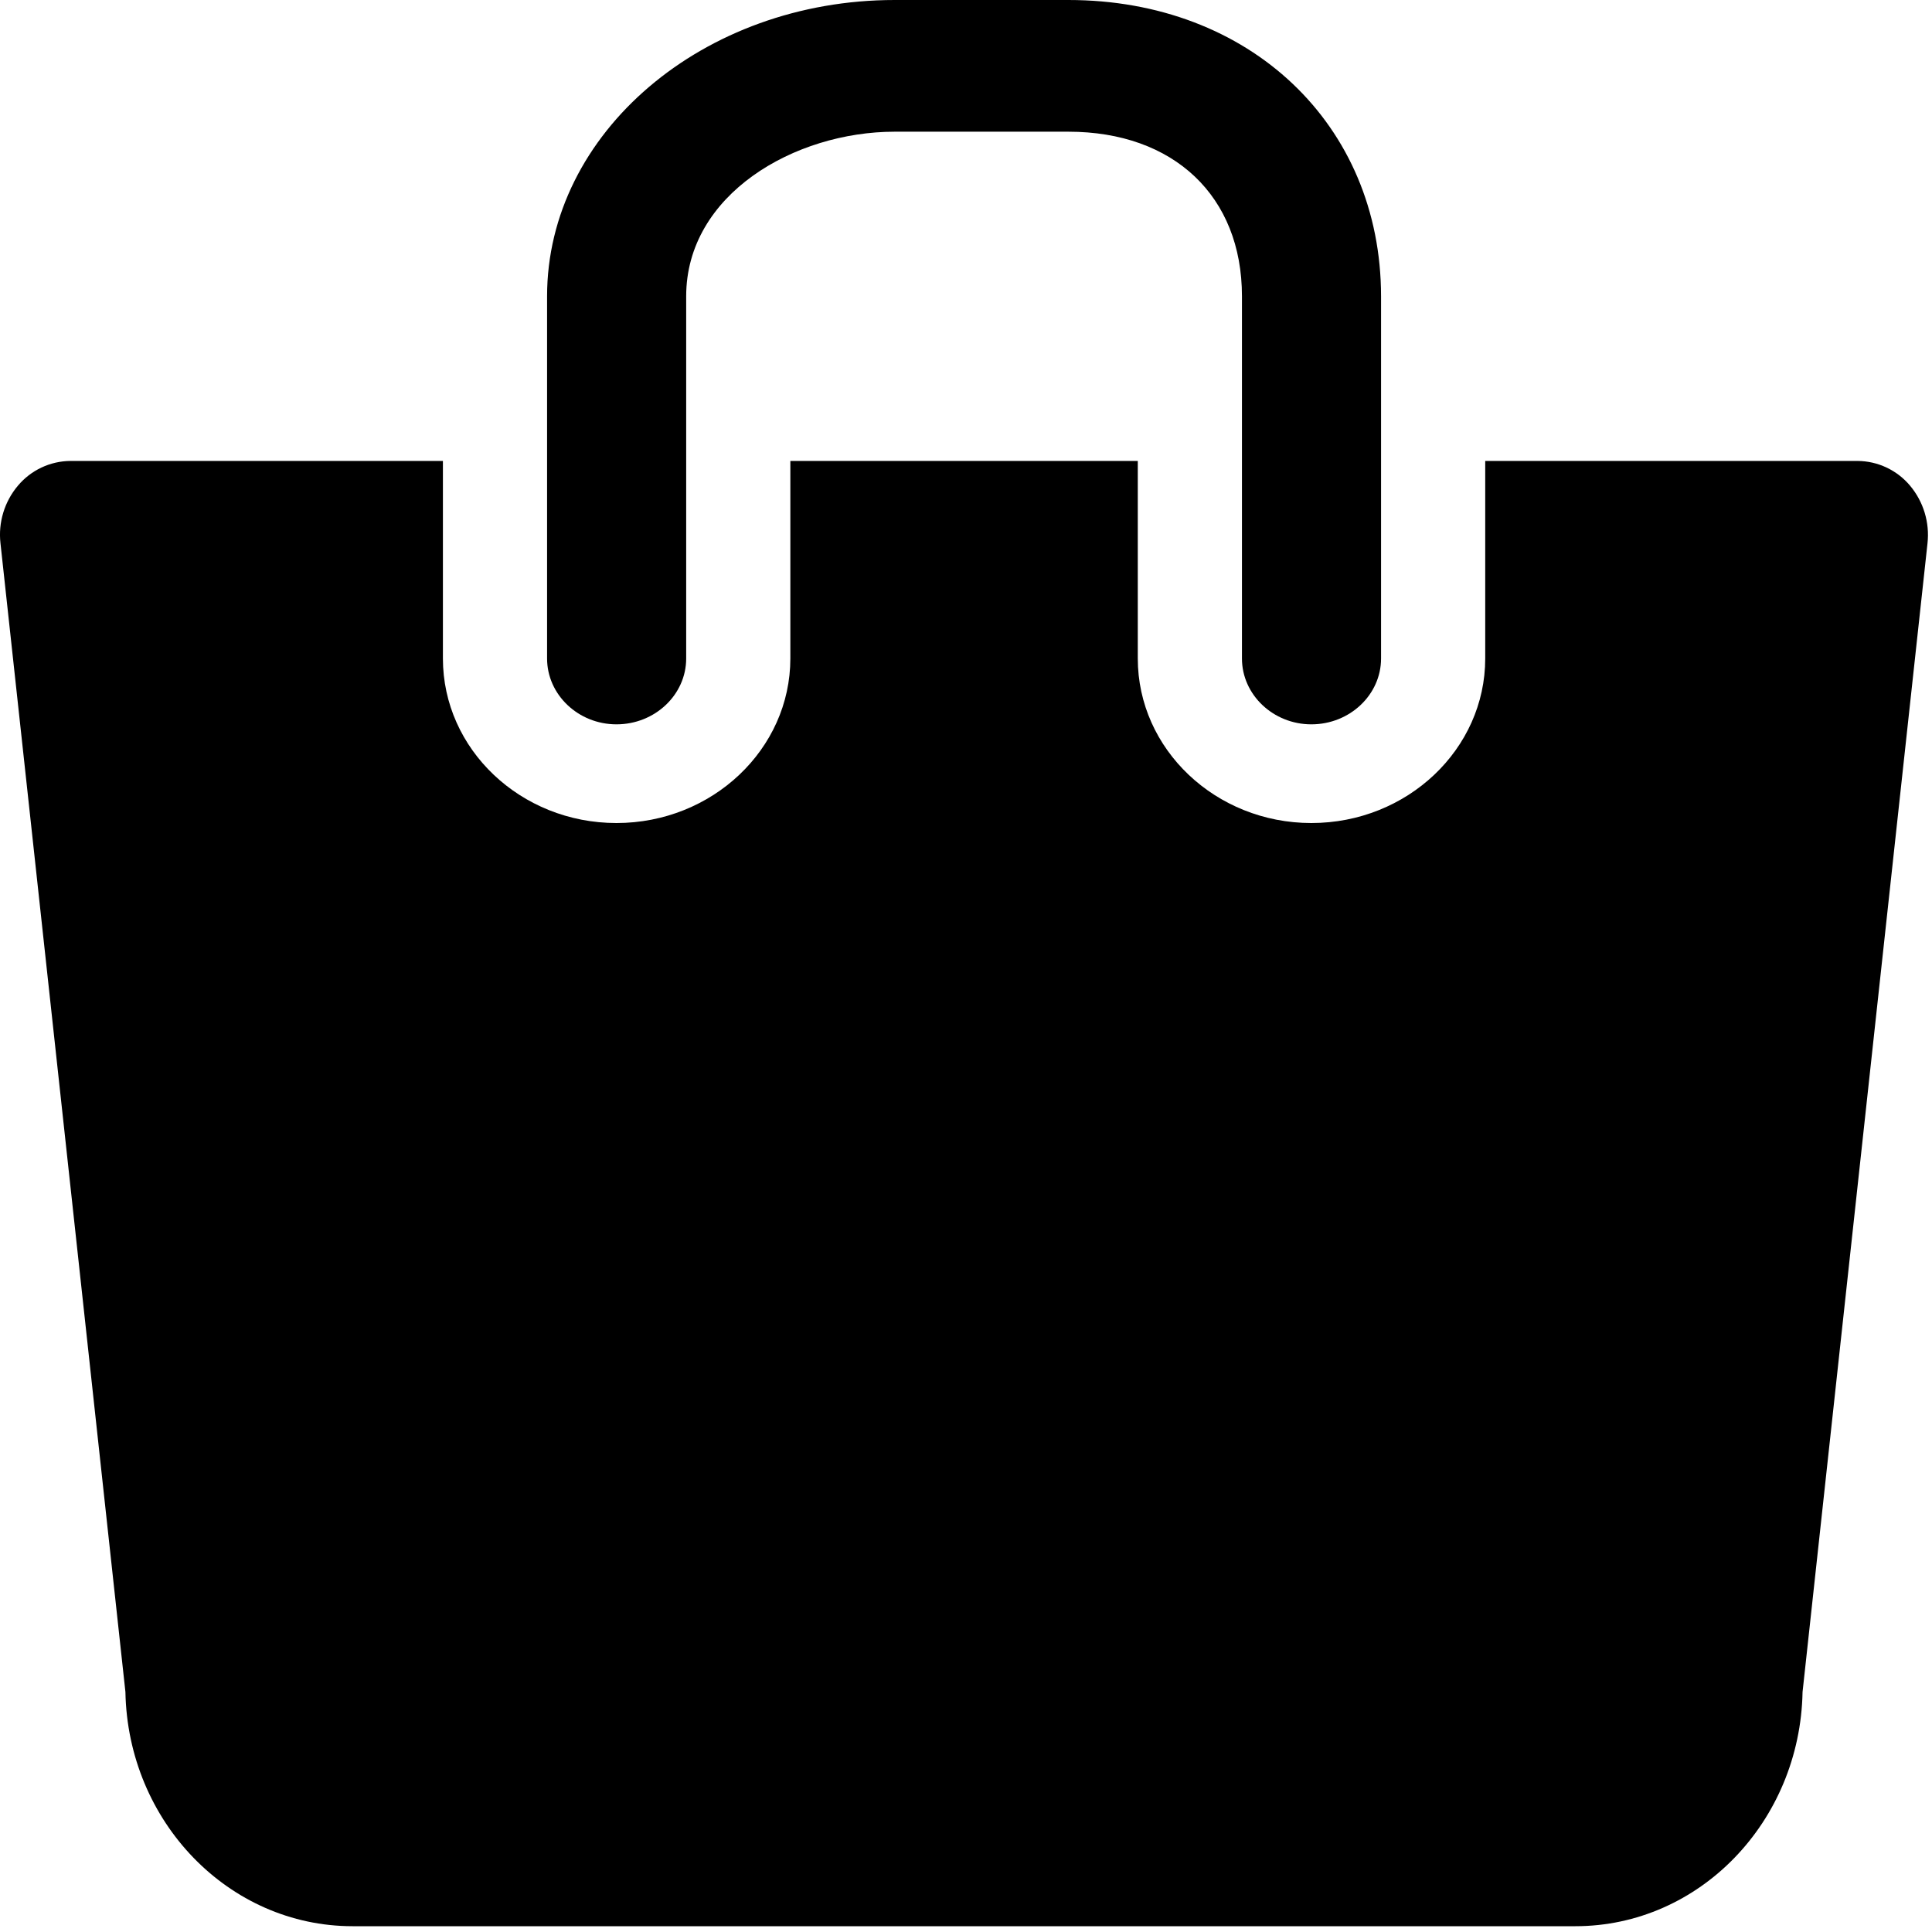
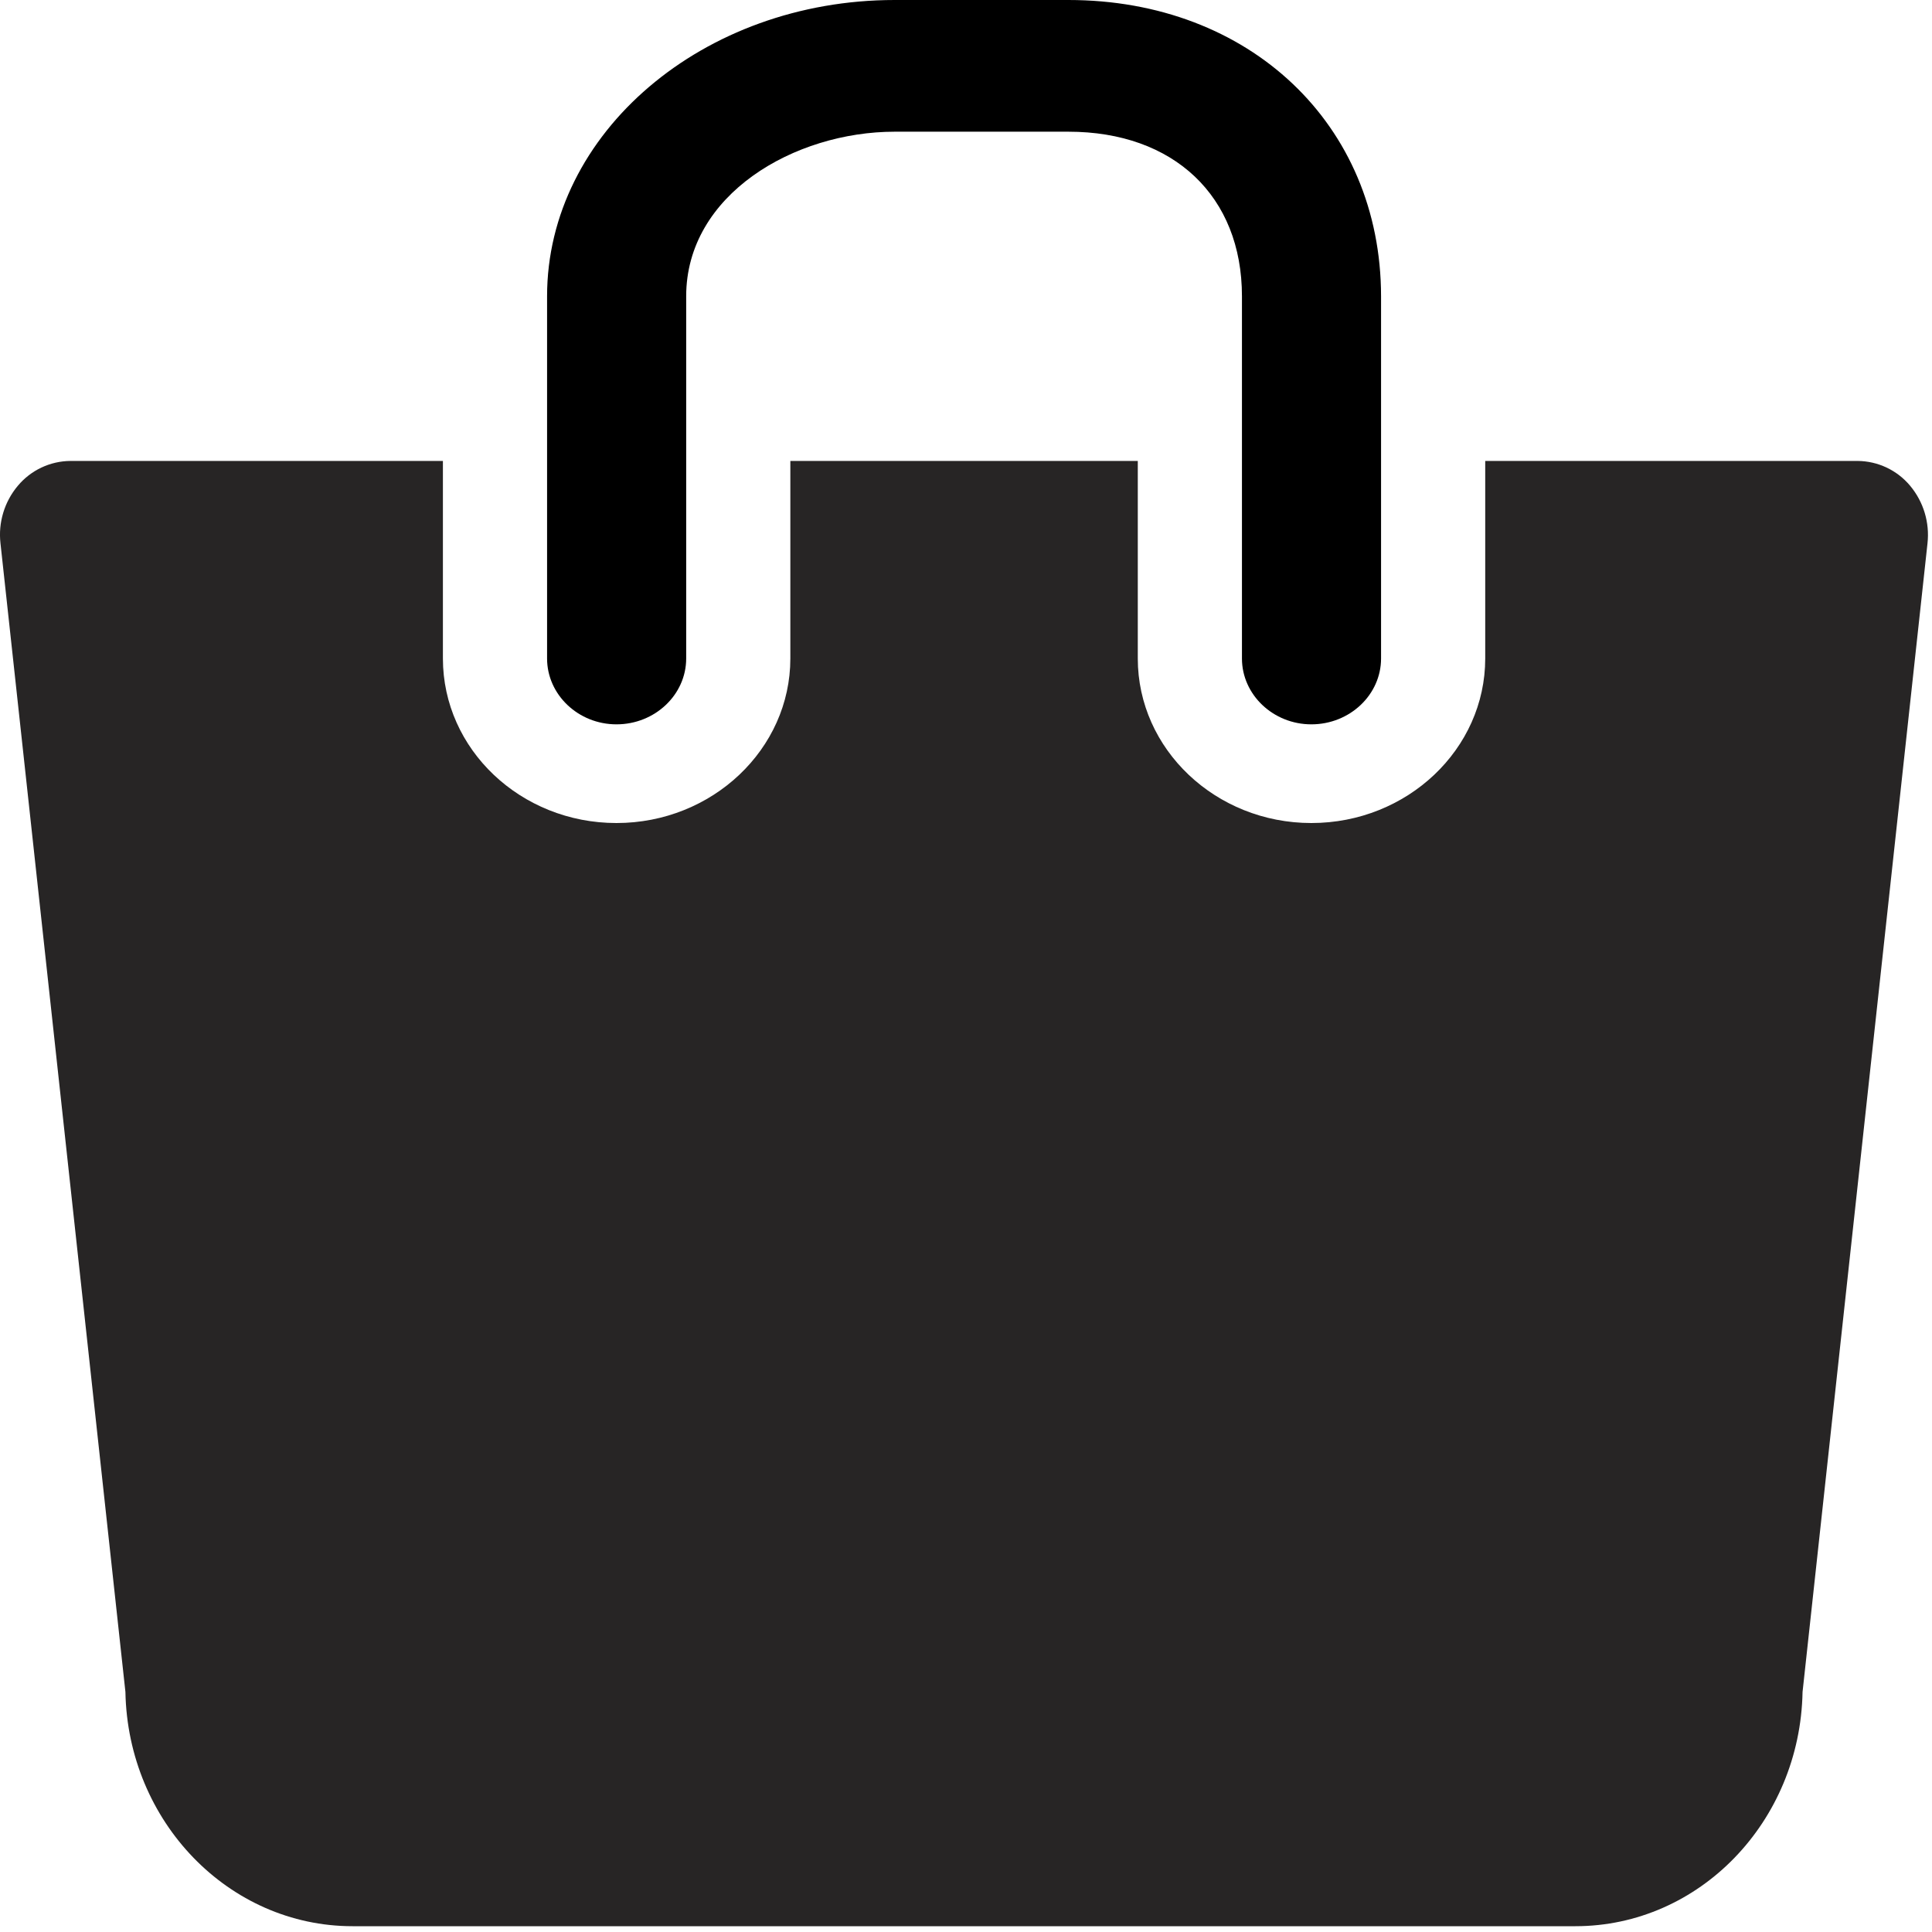
<svg xmlns="http://www.w3.org/2000/svg" width="12" height="12" viewBox="0 0 12 12">
-   <path d="M11.864 3.017a.429.429 0 0 0-.327-.154H9.225V4.09c0 .563-.484 1.022-1.08 1.022-.594 0-1.078-.458-1.078-1.022V2.863H4.909V4.09c0 .563-.485 1.022-1.08 1.022-.595 0-1.078-.458-1.078-1.022V2.863H.438a.43.43 0 0 0-.327.154.472.472 0 0 0-.108.358l.776 7.134c.015.806.642 1.455 1.411 1.455h7.595c.77 0 1.396-.649 1.411-1.455l.776-7.134a.476.476 0 0 0-.108-.358z" />
+   <path fill="#272525" d="M11.864 3.017a.429.429 0 0 0-.327-.154H9.225V4.09c0 .563-.484 1.022-1.08 1.022-.594 0-1.078-.458-1.078-1.022V2.863H4.909V4.09c0 .563-.485 1.022-1.08 1.022-.595 0-1.078-.458-1.078-1.022V2.863H.438a.43.43 0 0 0-.327.154.472.472 0 0 0-.108.358l.776 7.134c.015.806.642 1.455 1.411 1.455h7.595c.77 0 1.396-.649 1.411-1.455l.776-7.134a.476.476 0 0 0-.108-.358z" />
  <path d="M3.829 4.499c.239 0 .433-.184.433-.409V1.84c0-.632.672-1.022 1.295-1.022h1.079c.655 0 1.078.401 1.078 1.022v2.25c0 .225.194.409.431.409.239 0 .433-.184.433-.409V1.84C8.577.773 7.761 0 6.636 0H5.557c-1.19 0-2.159.826-2.159 1.84v2.25c0 .225.194.409.431.409z" />
</svg>
